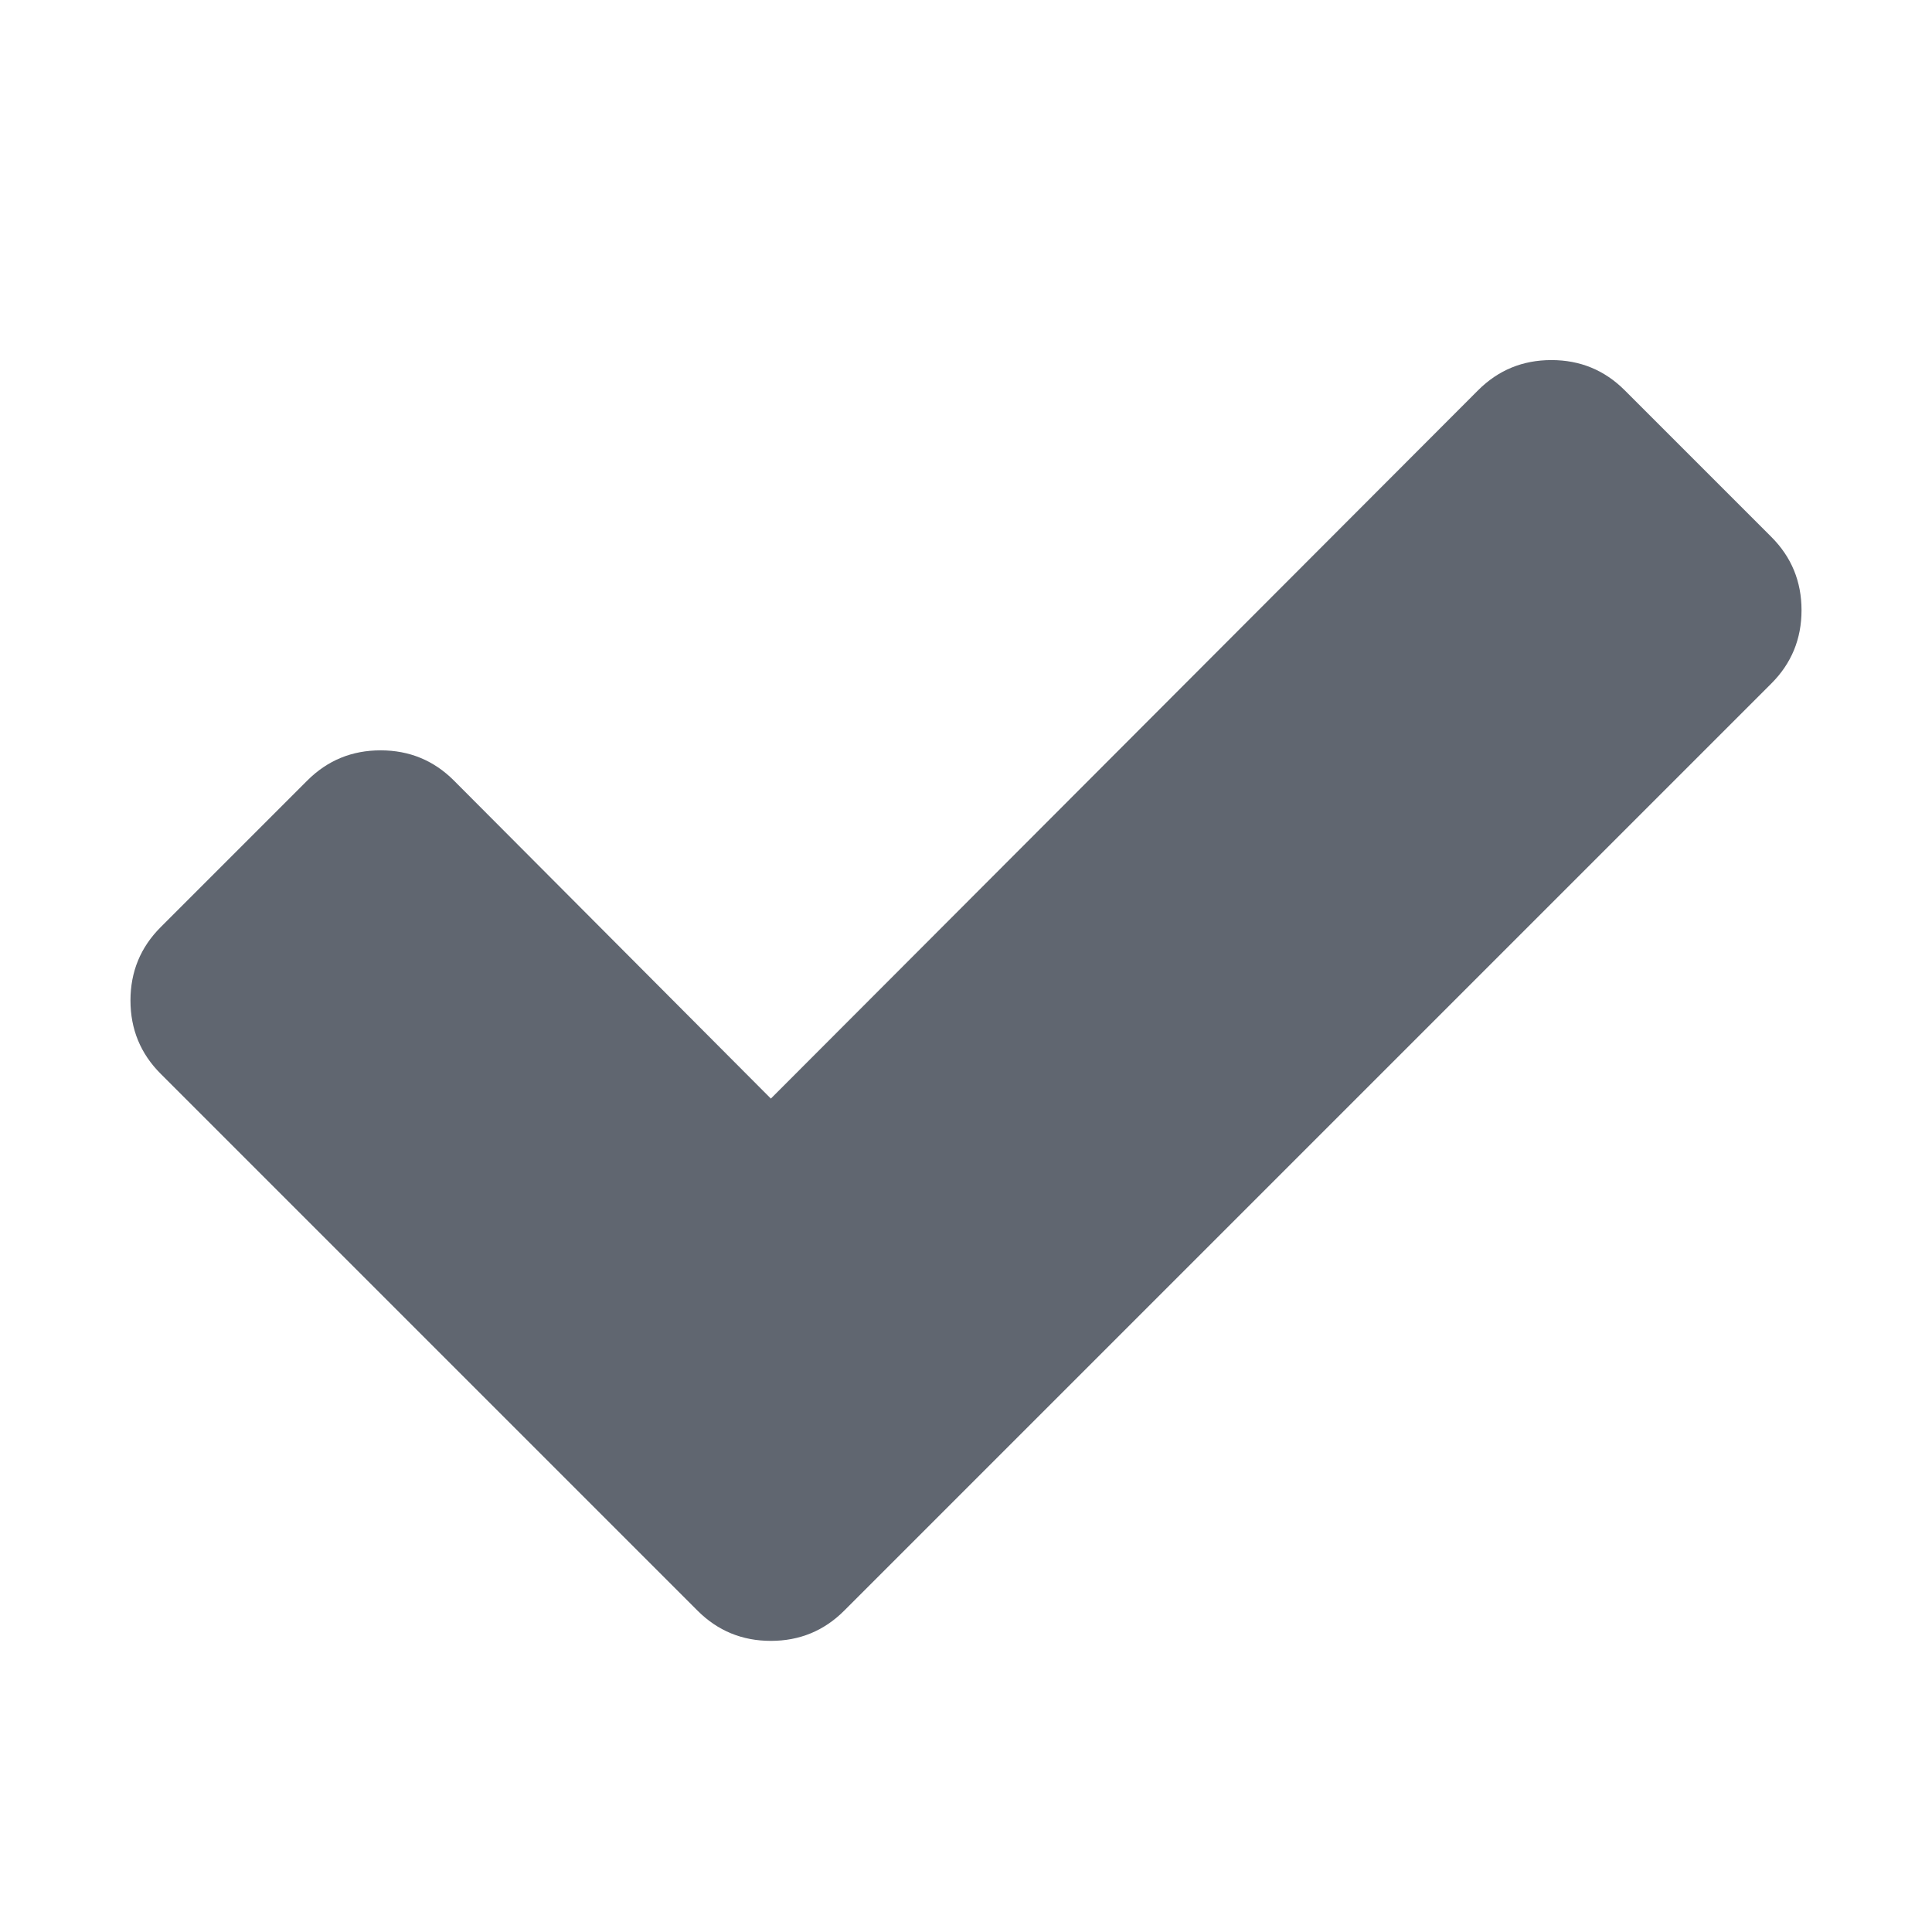
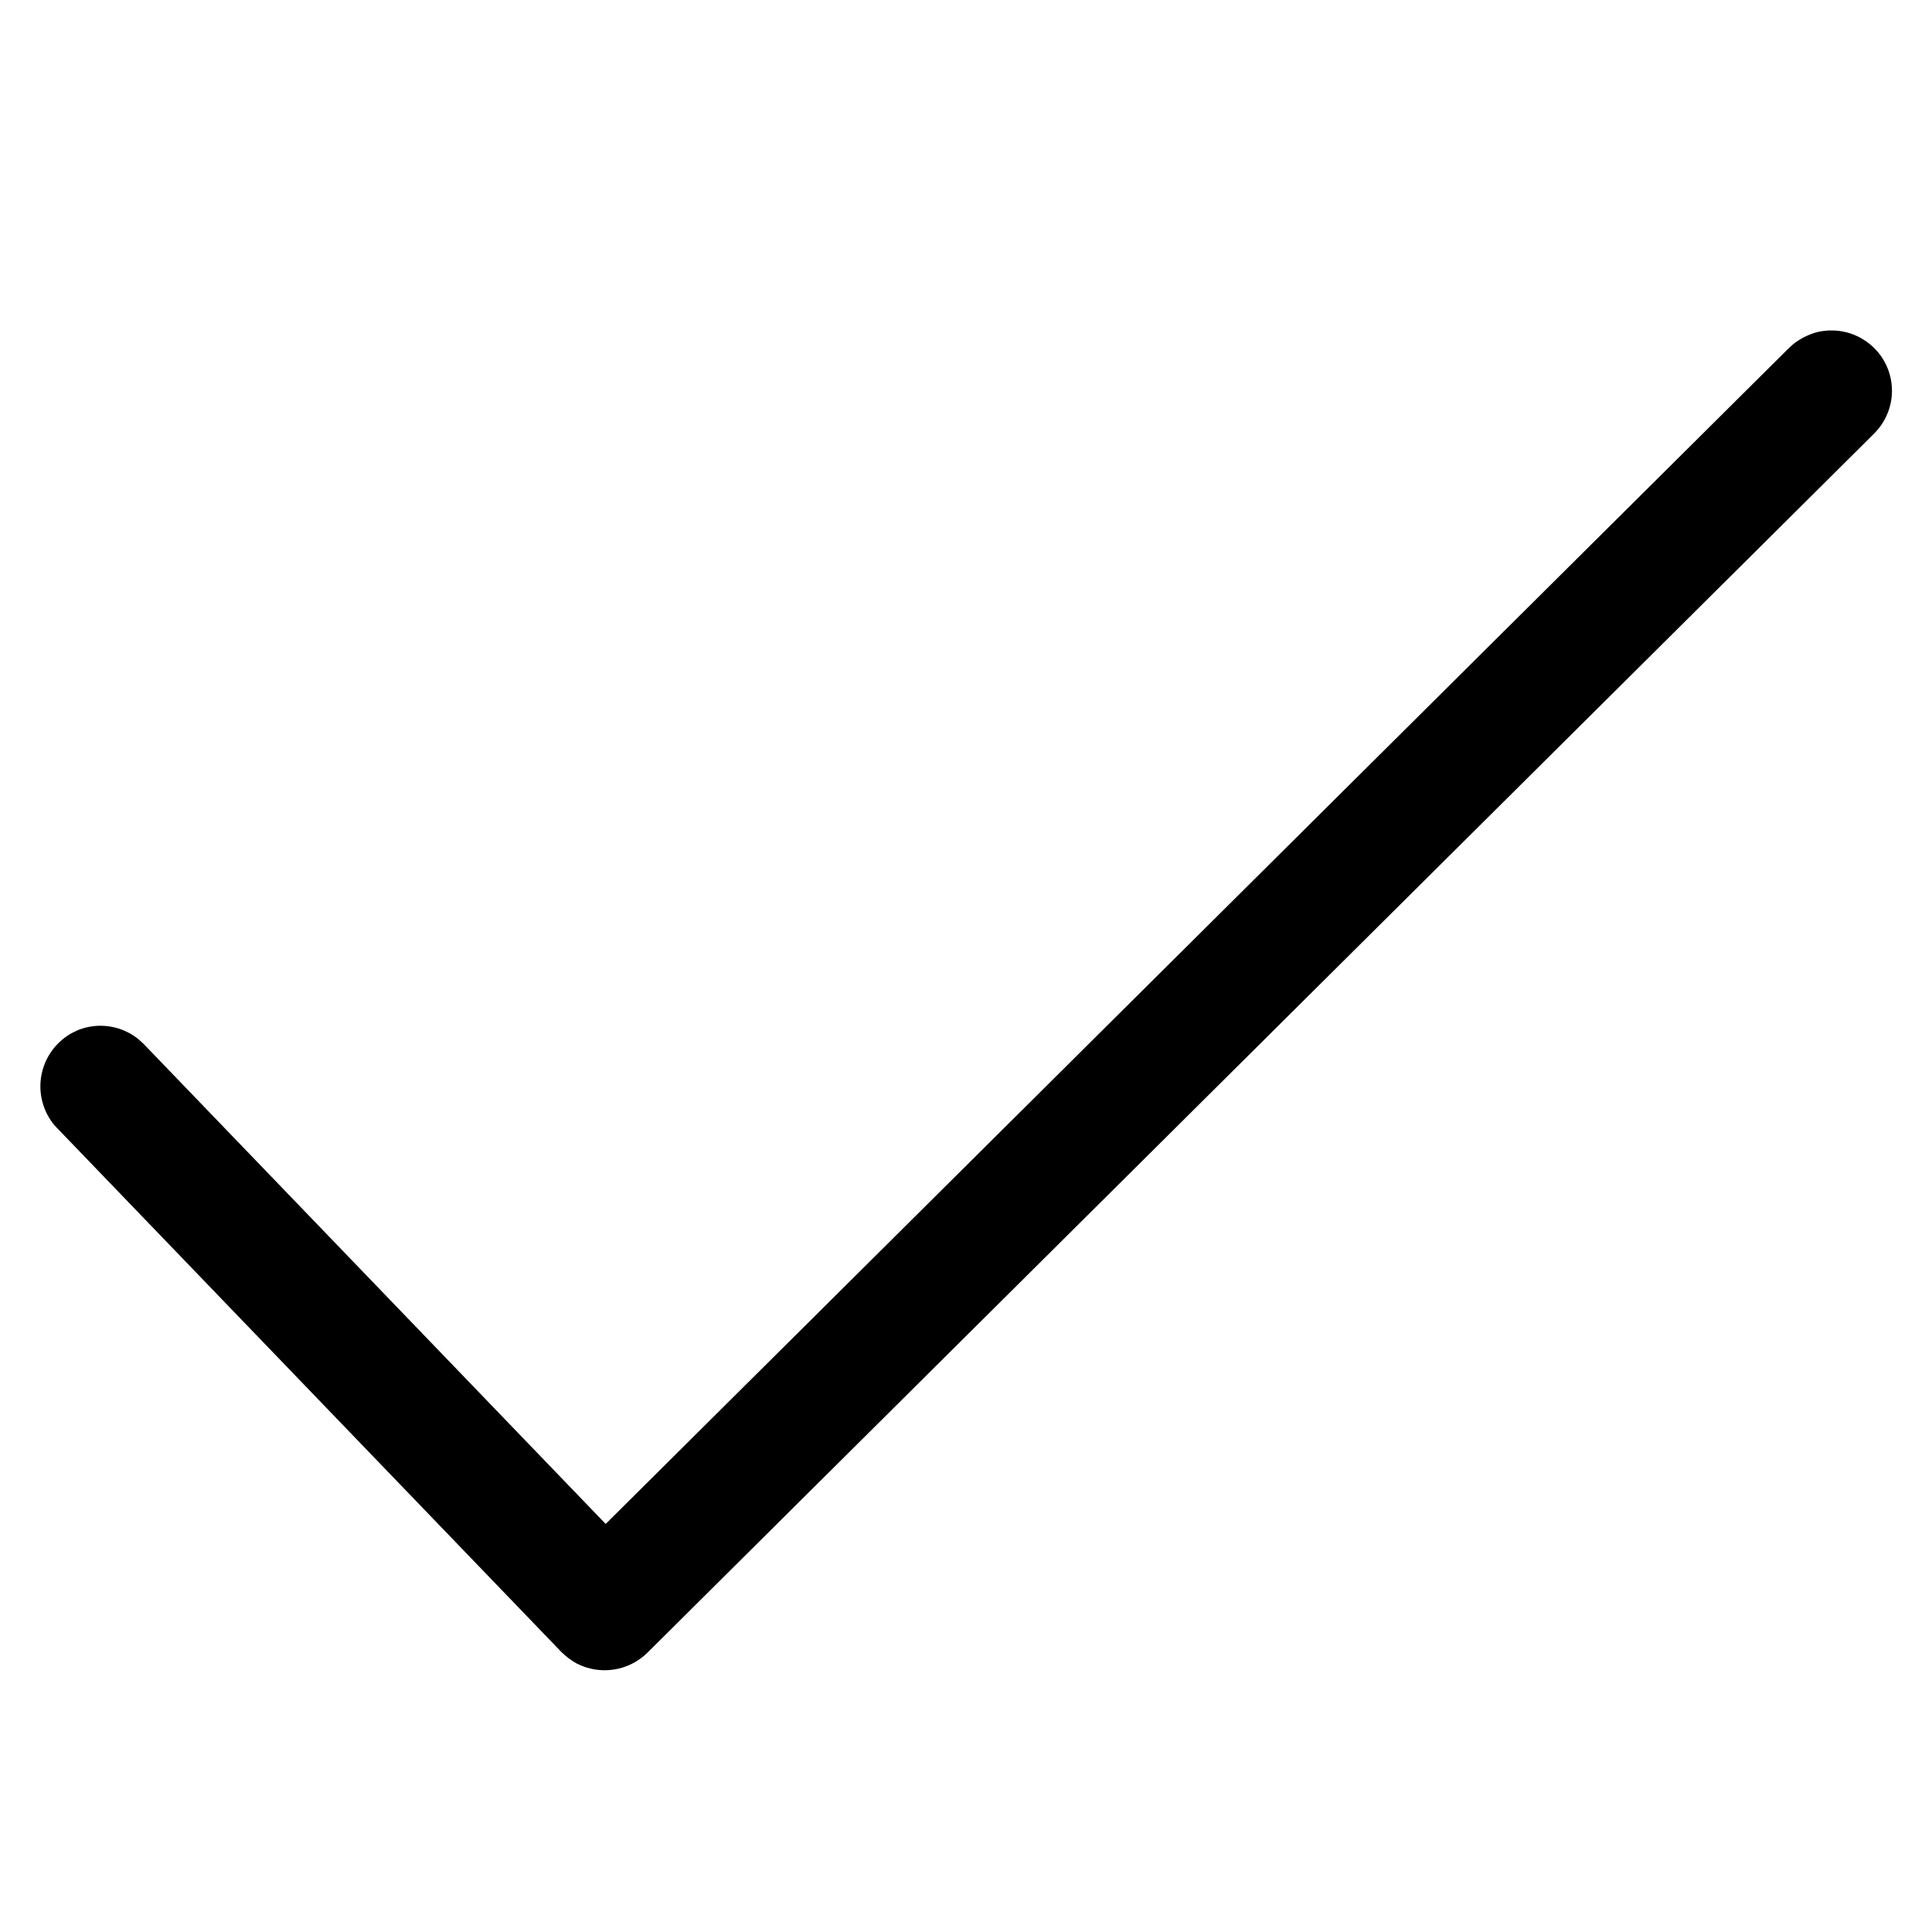
- <svg xmlns="http://www.w3.org/2000/svg" t="1568105259329" viewBox="0 0 1024 1024" version="1.1" p-id="983">
-   <path d="M954.848 323.424q0 22.848-16 38.848l-491.424 491.424q-16 16-38.848 16t-38.848-16l-284.576-284.576q-16-16-16-38.848t16-38.848l77.728-77.728q16-16 38.848-16t38.848 16l168 168.576 374.848-375.424q16-16 38.848-16t38.848 16l77.728 77.728q16 16 16 38.848z" p-id="984" fill="#606670" />
+ <svg xmlns="http://www.w3.org/2000/svg" viewBox="0 0 1024 1024" version="1.1" p-id="3506">
+   <path d="M972.544 175.189a31.659 31.659 0 0 1 15.701 5.163 31.872 31.872 0 0 1 7.296 46.976c-0.683 0.896-1.493 1.664-2.219 2.475L343.083 876.032a32.341 32.341 0 0 1-37.547 5.589 37.504 37.504 0 0 1-8.064-6.101L30.208 597.845c-0.768-0.811-1.536-1.621-2.219-2.517a32.256 32.256 0 0 1 14.379-49.749 32 32 0 0 1 28.8 3.584c2.475 1.664 2.944 2.304 5.12 4.309l244.736 254.251L948.181 184.448l2.517-2.261a36.693 36.693 0 0 1 11.861-6.016c2.901-0.725 3.669-0.725 6.613-1.024l3.371 0.043z" p-id="3507" />
</svg>
